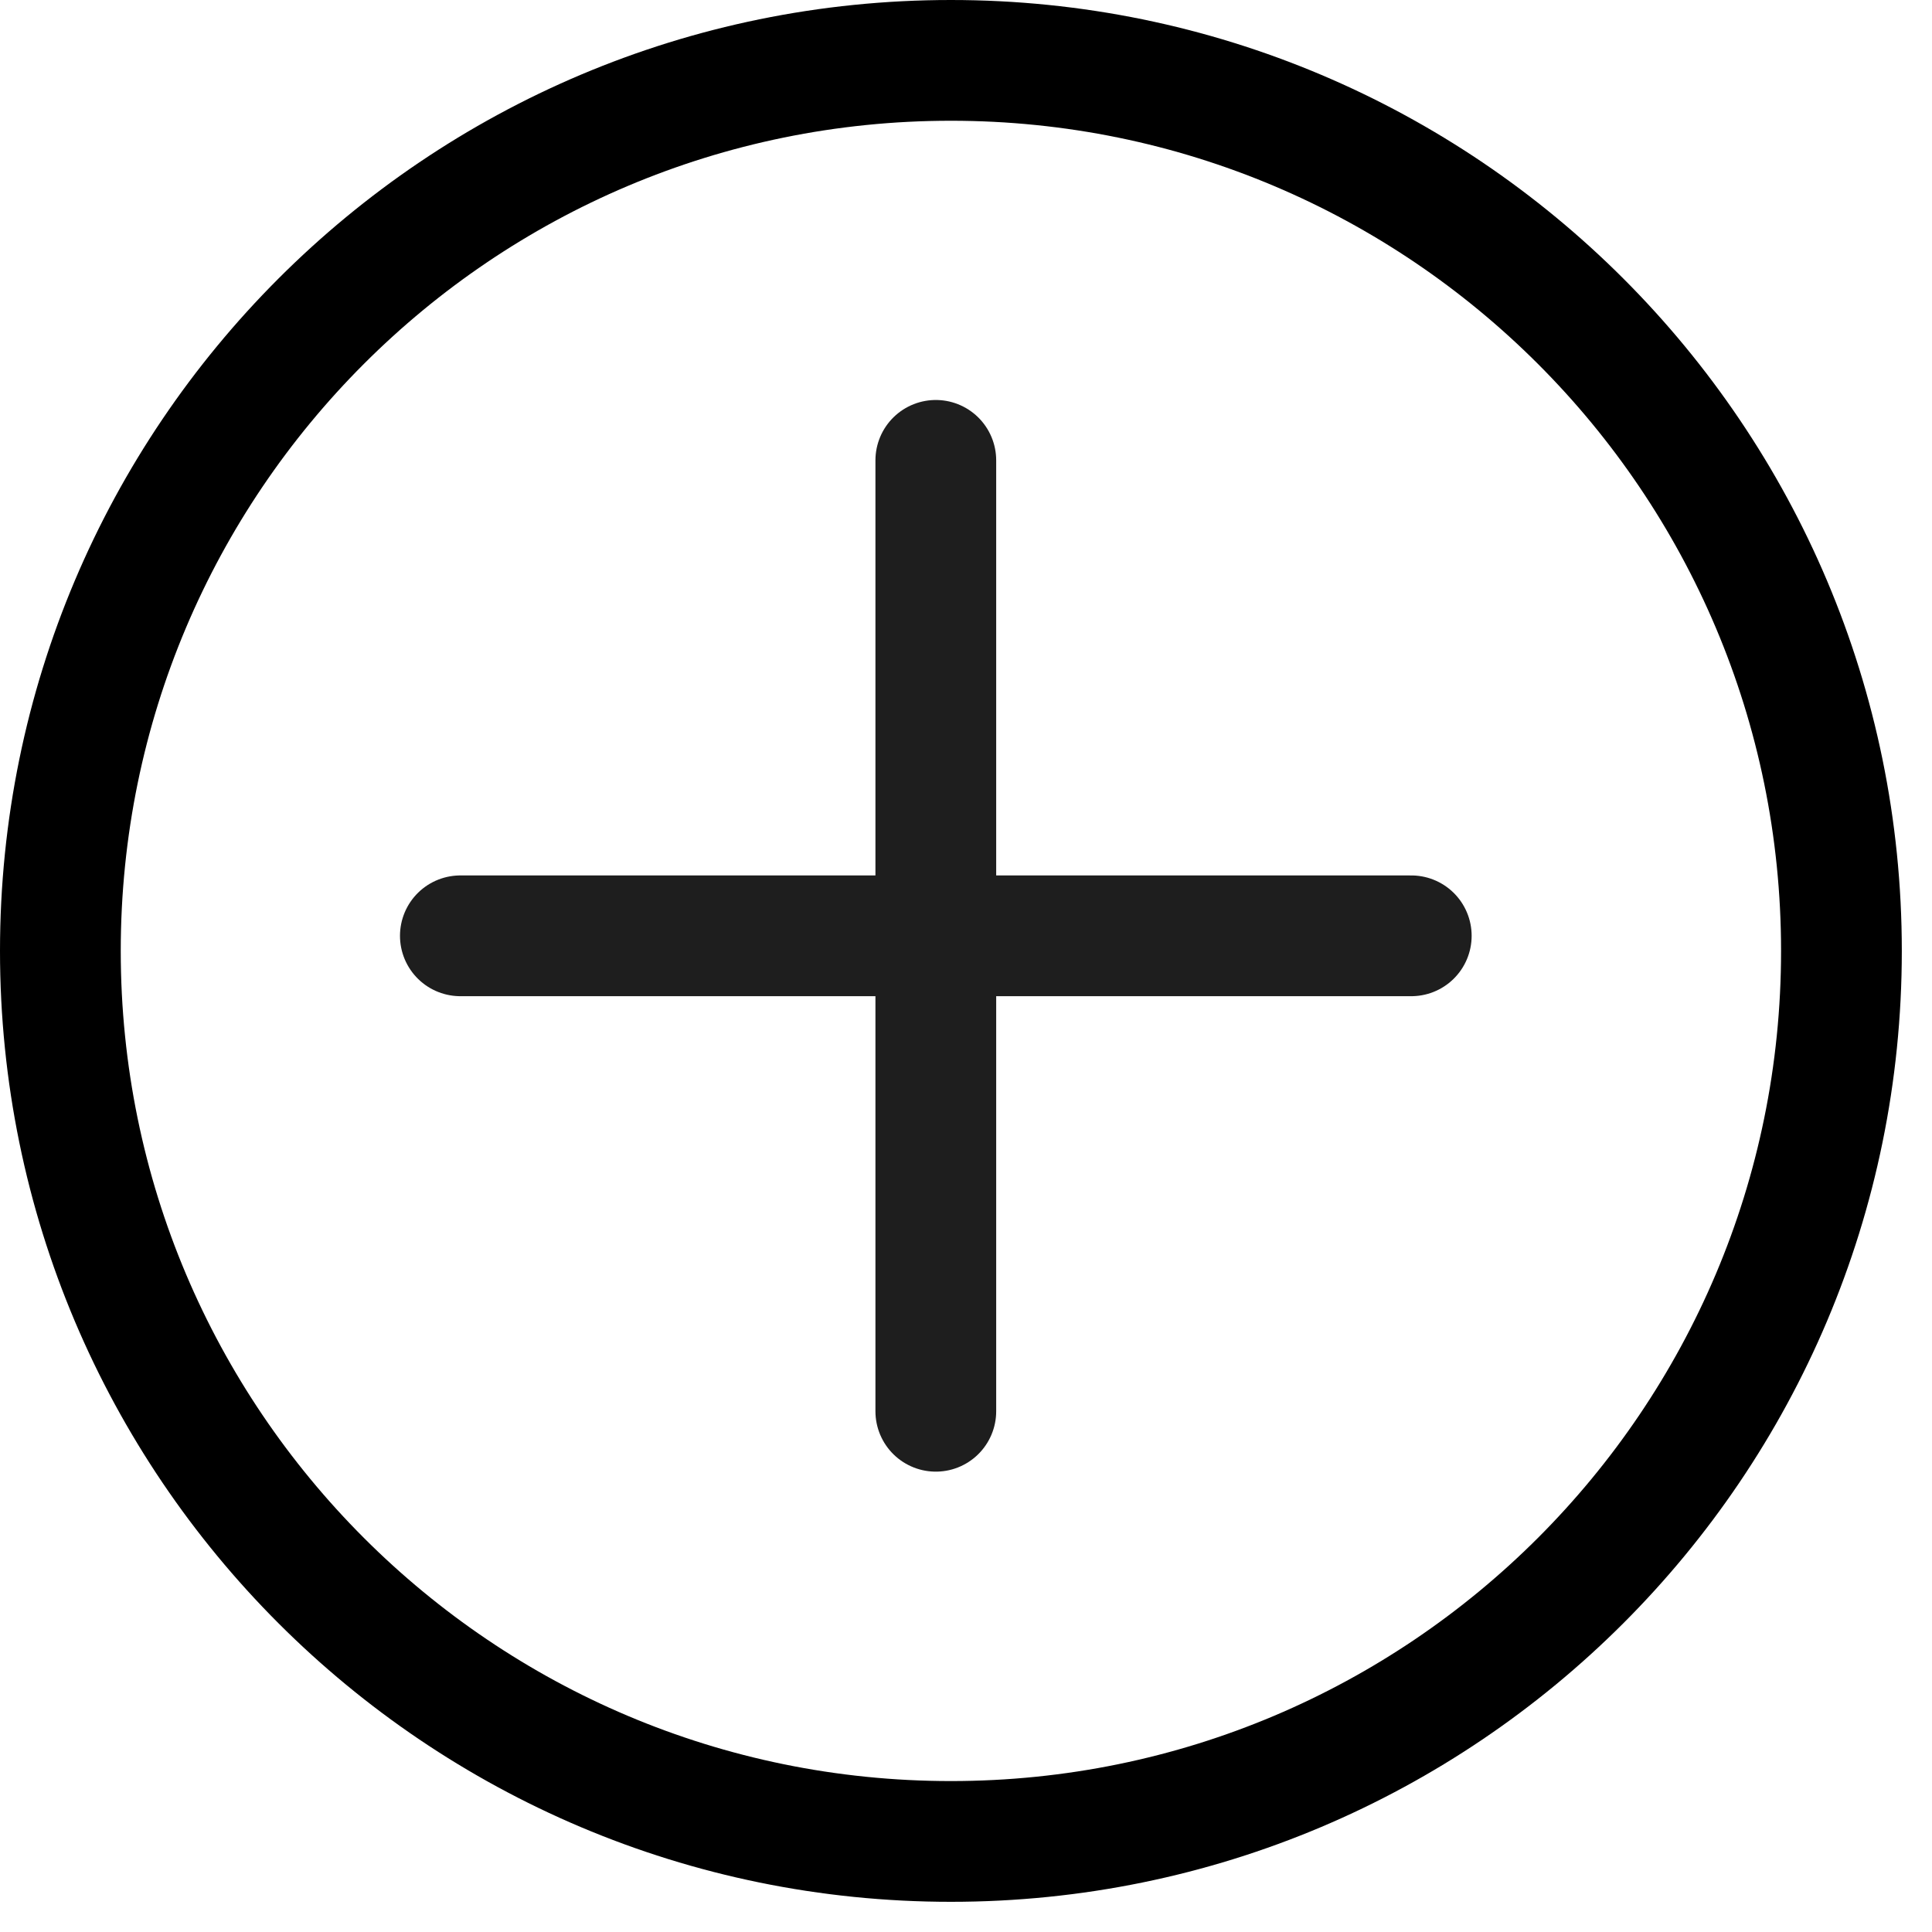
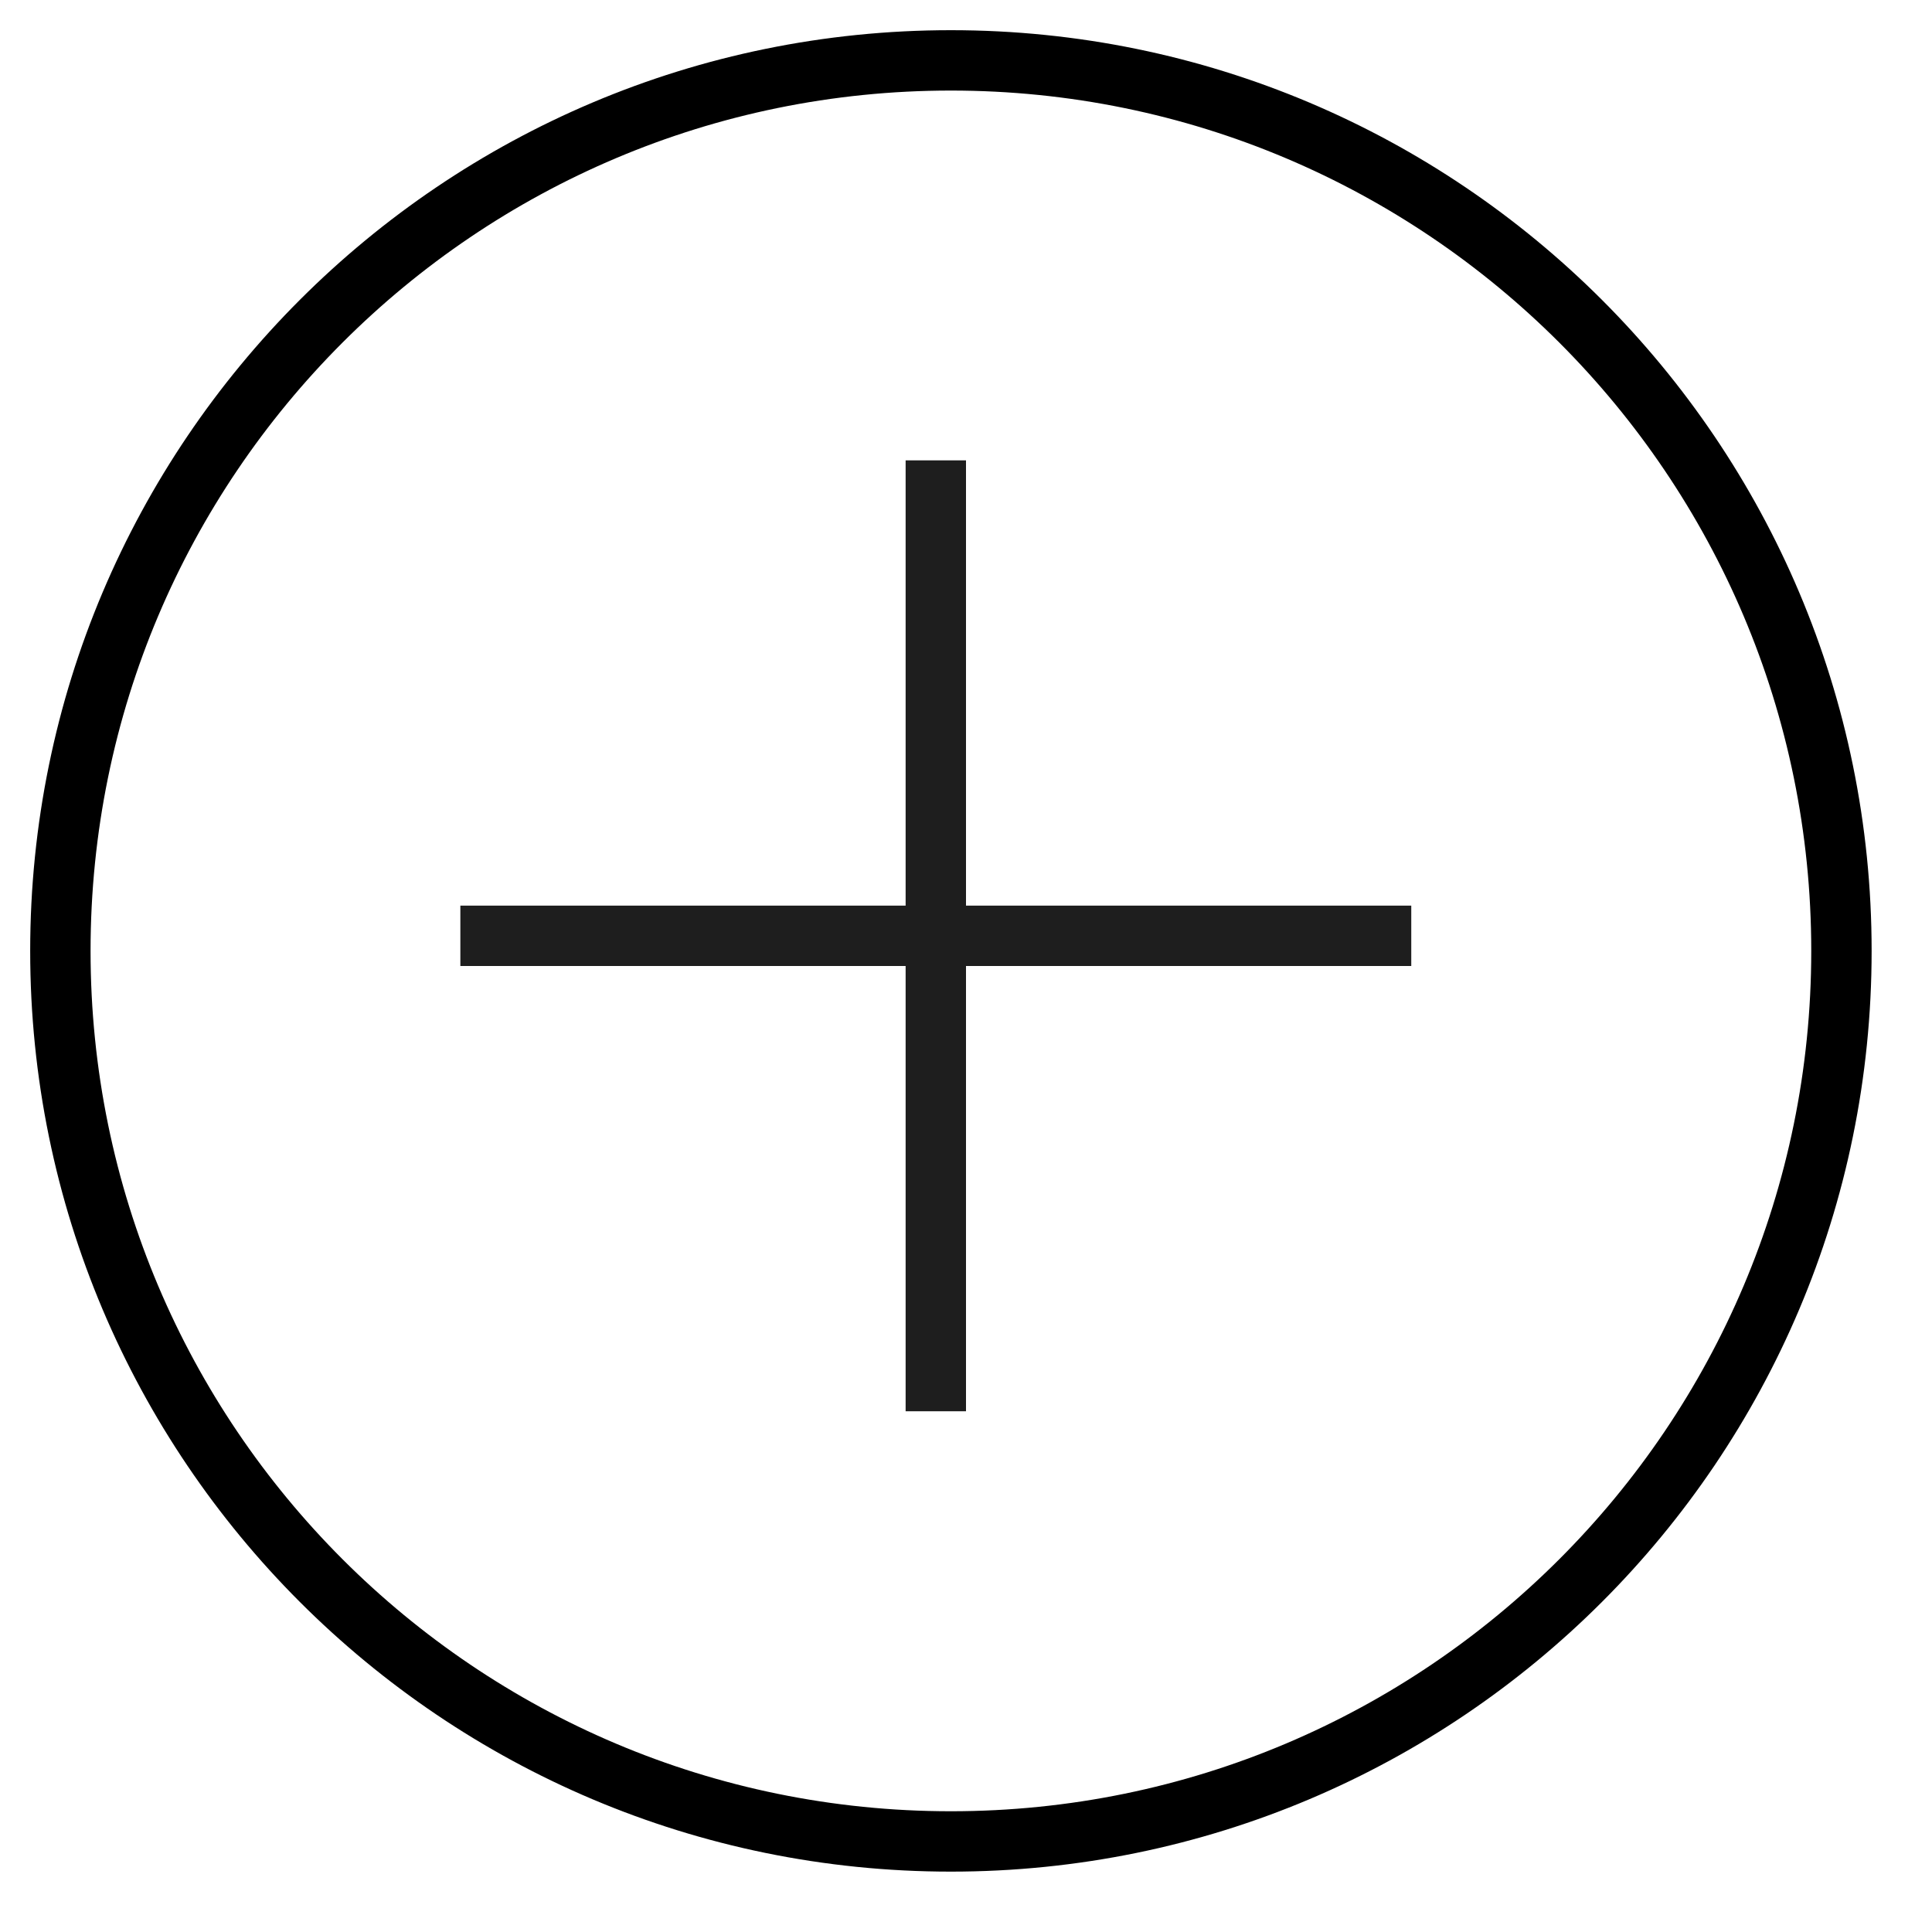
<svg xmlns="http://www.w3.org/2000/svg" width="32" height="32" viewBox="0 0 32 32" fill="none">
-   <circle cx="15.75" cy="15.75" r="14.75" stroke="black" stroke-width="2" />
-   <path d="M15.5 7.625V23.375M7.625 15.5H23.375" stroke="#1E1E1E" stroke-width="2" stroke-linecap="round" stroke-linejoin="round" />
+   <circle cx="15.75" cy="15.75" r="14.75" stroke="black" strokeWidth="2" />
+   <path d="M15.5 7.625V23.375M7.625 15.5H23.375" stroke="#1E1E1E" strokeWidth="2" strokeLinecap="round" strokeLinejoin="round" />
</svg>
